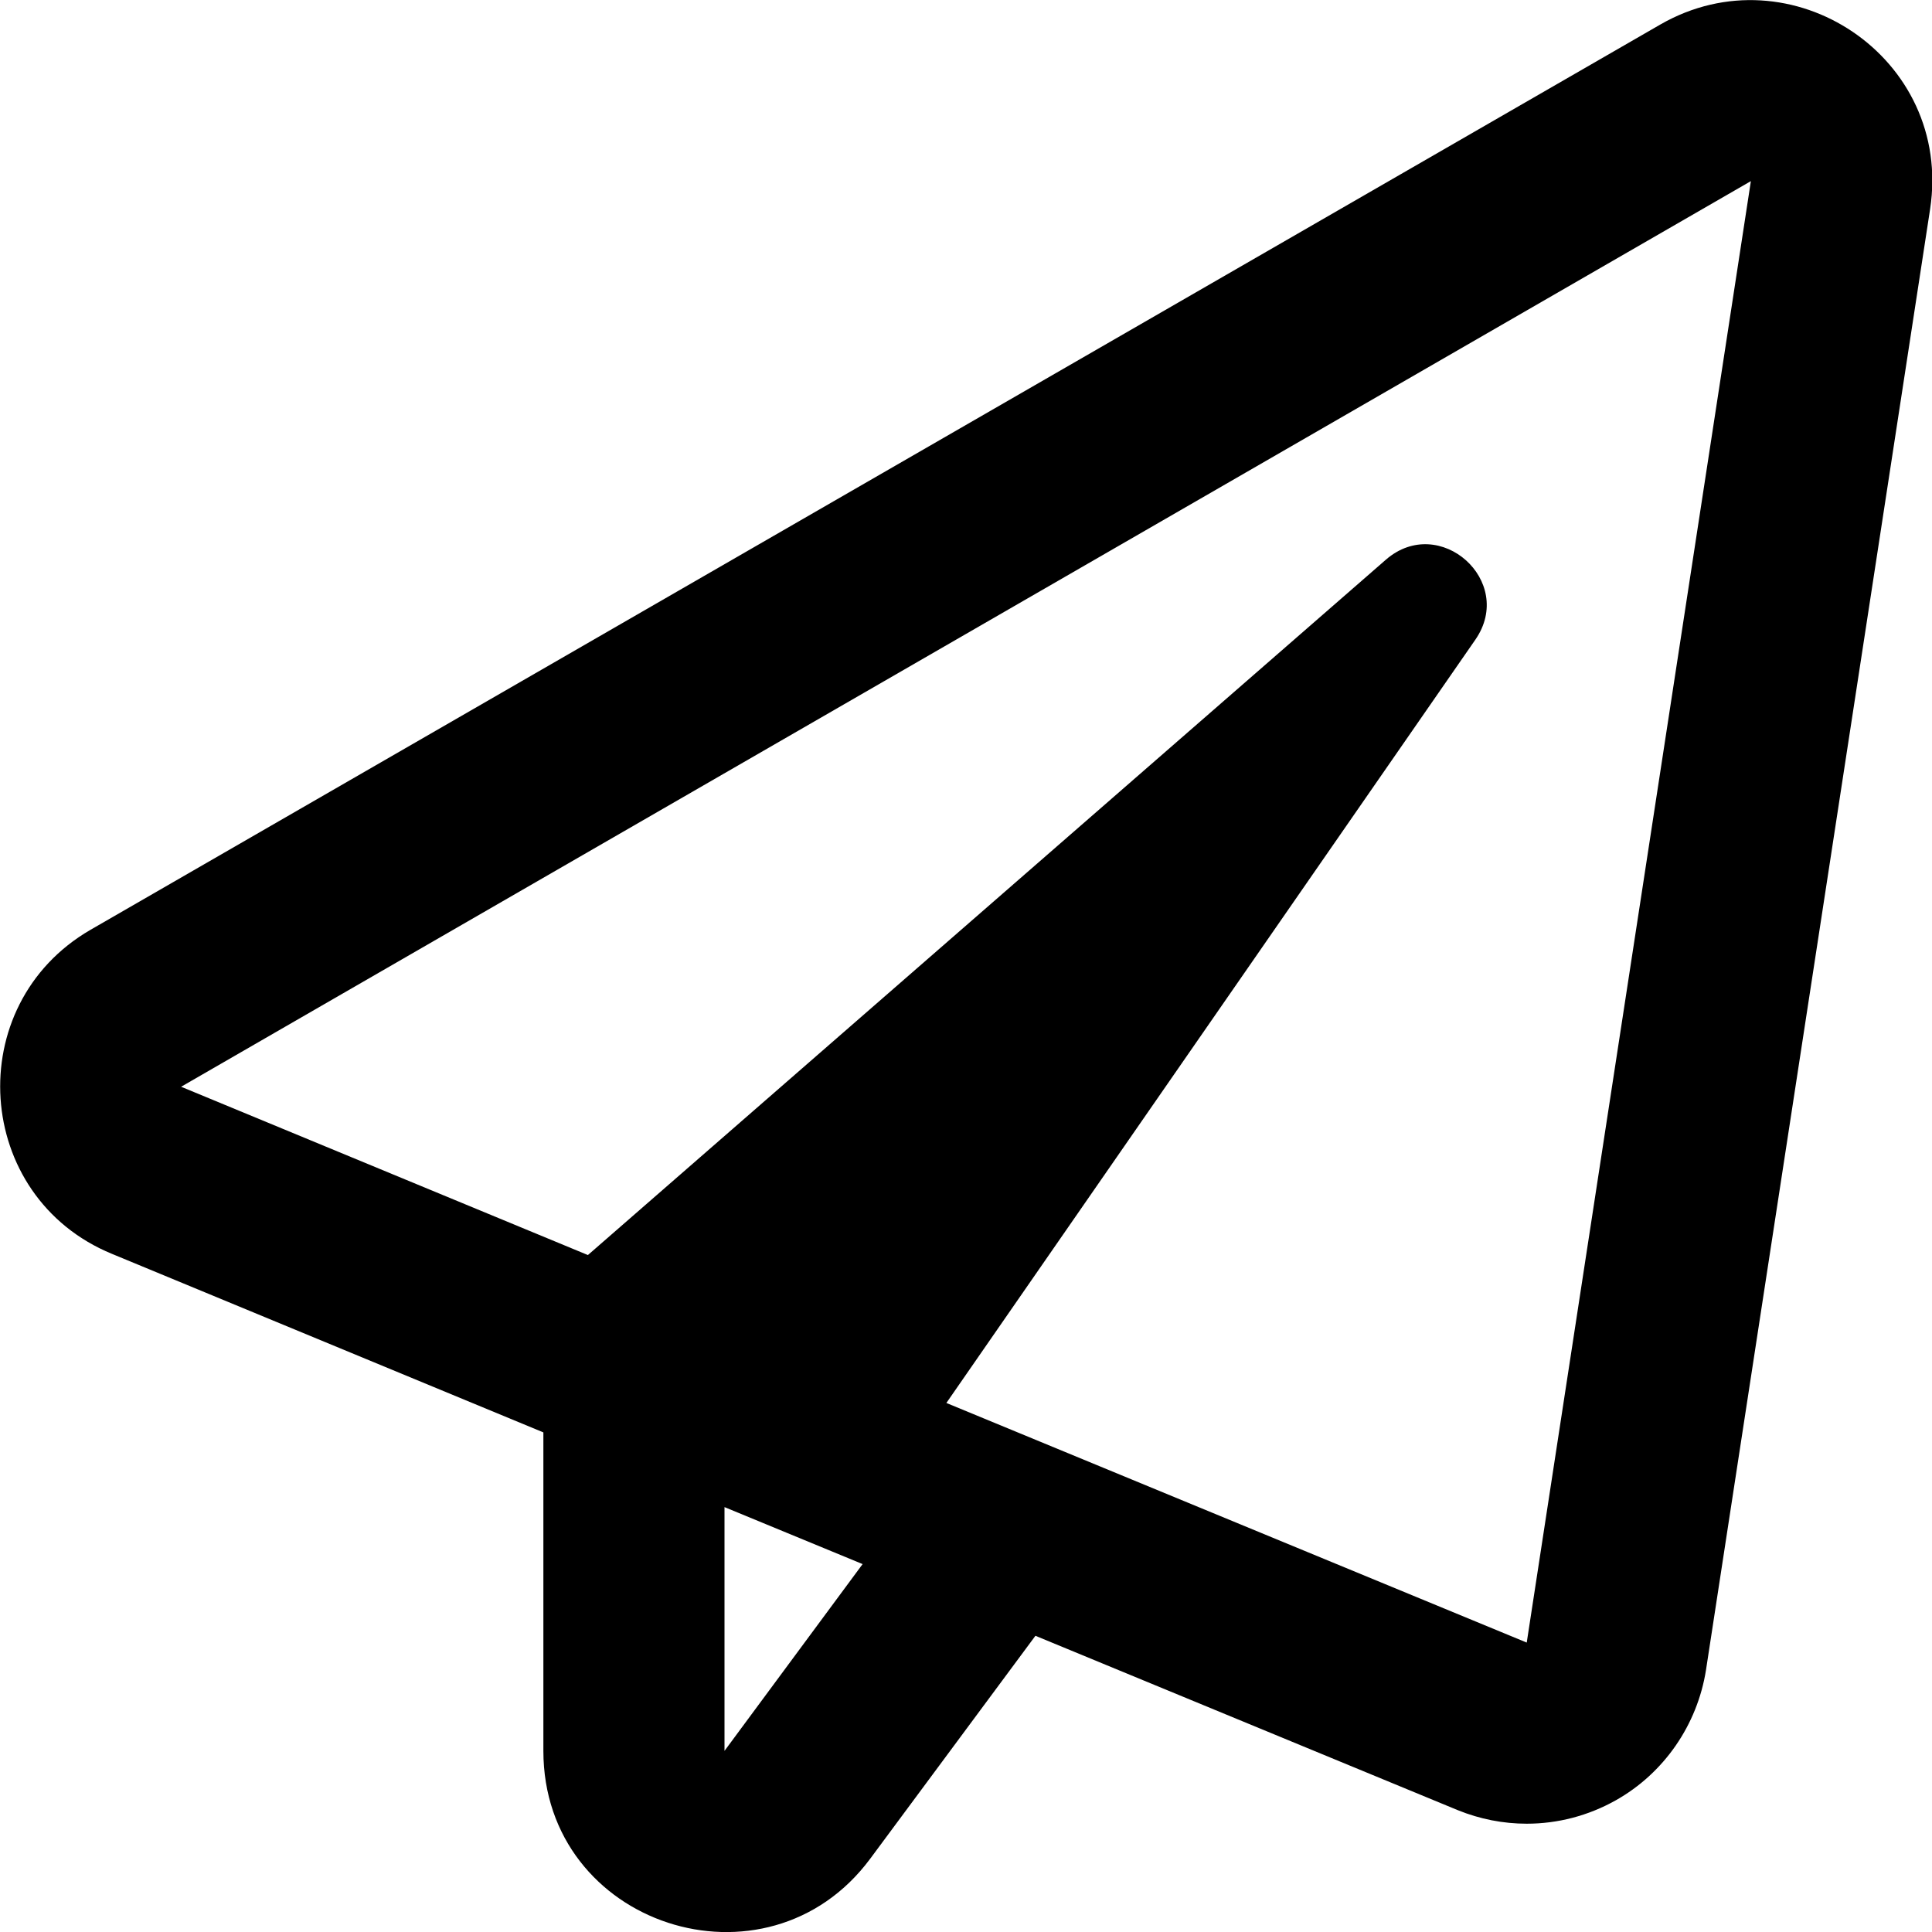
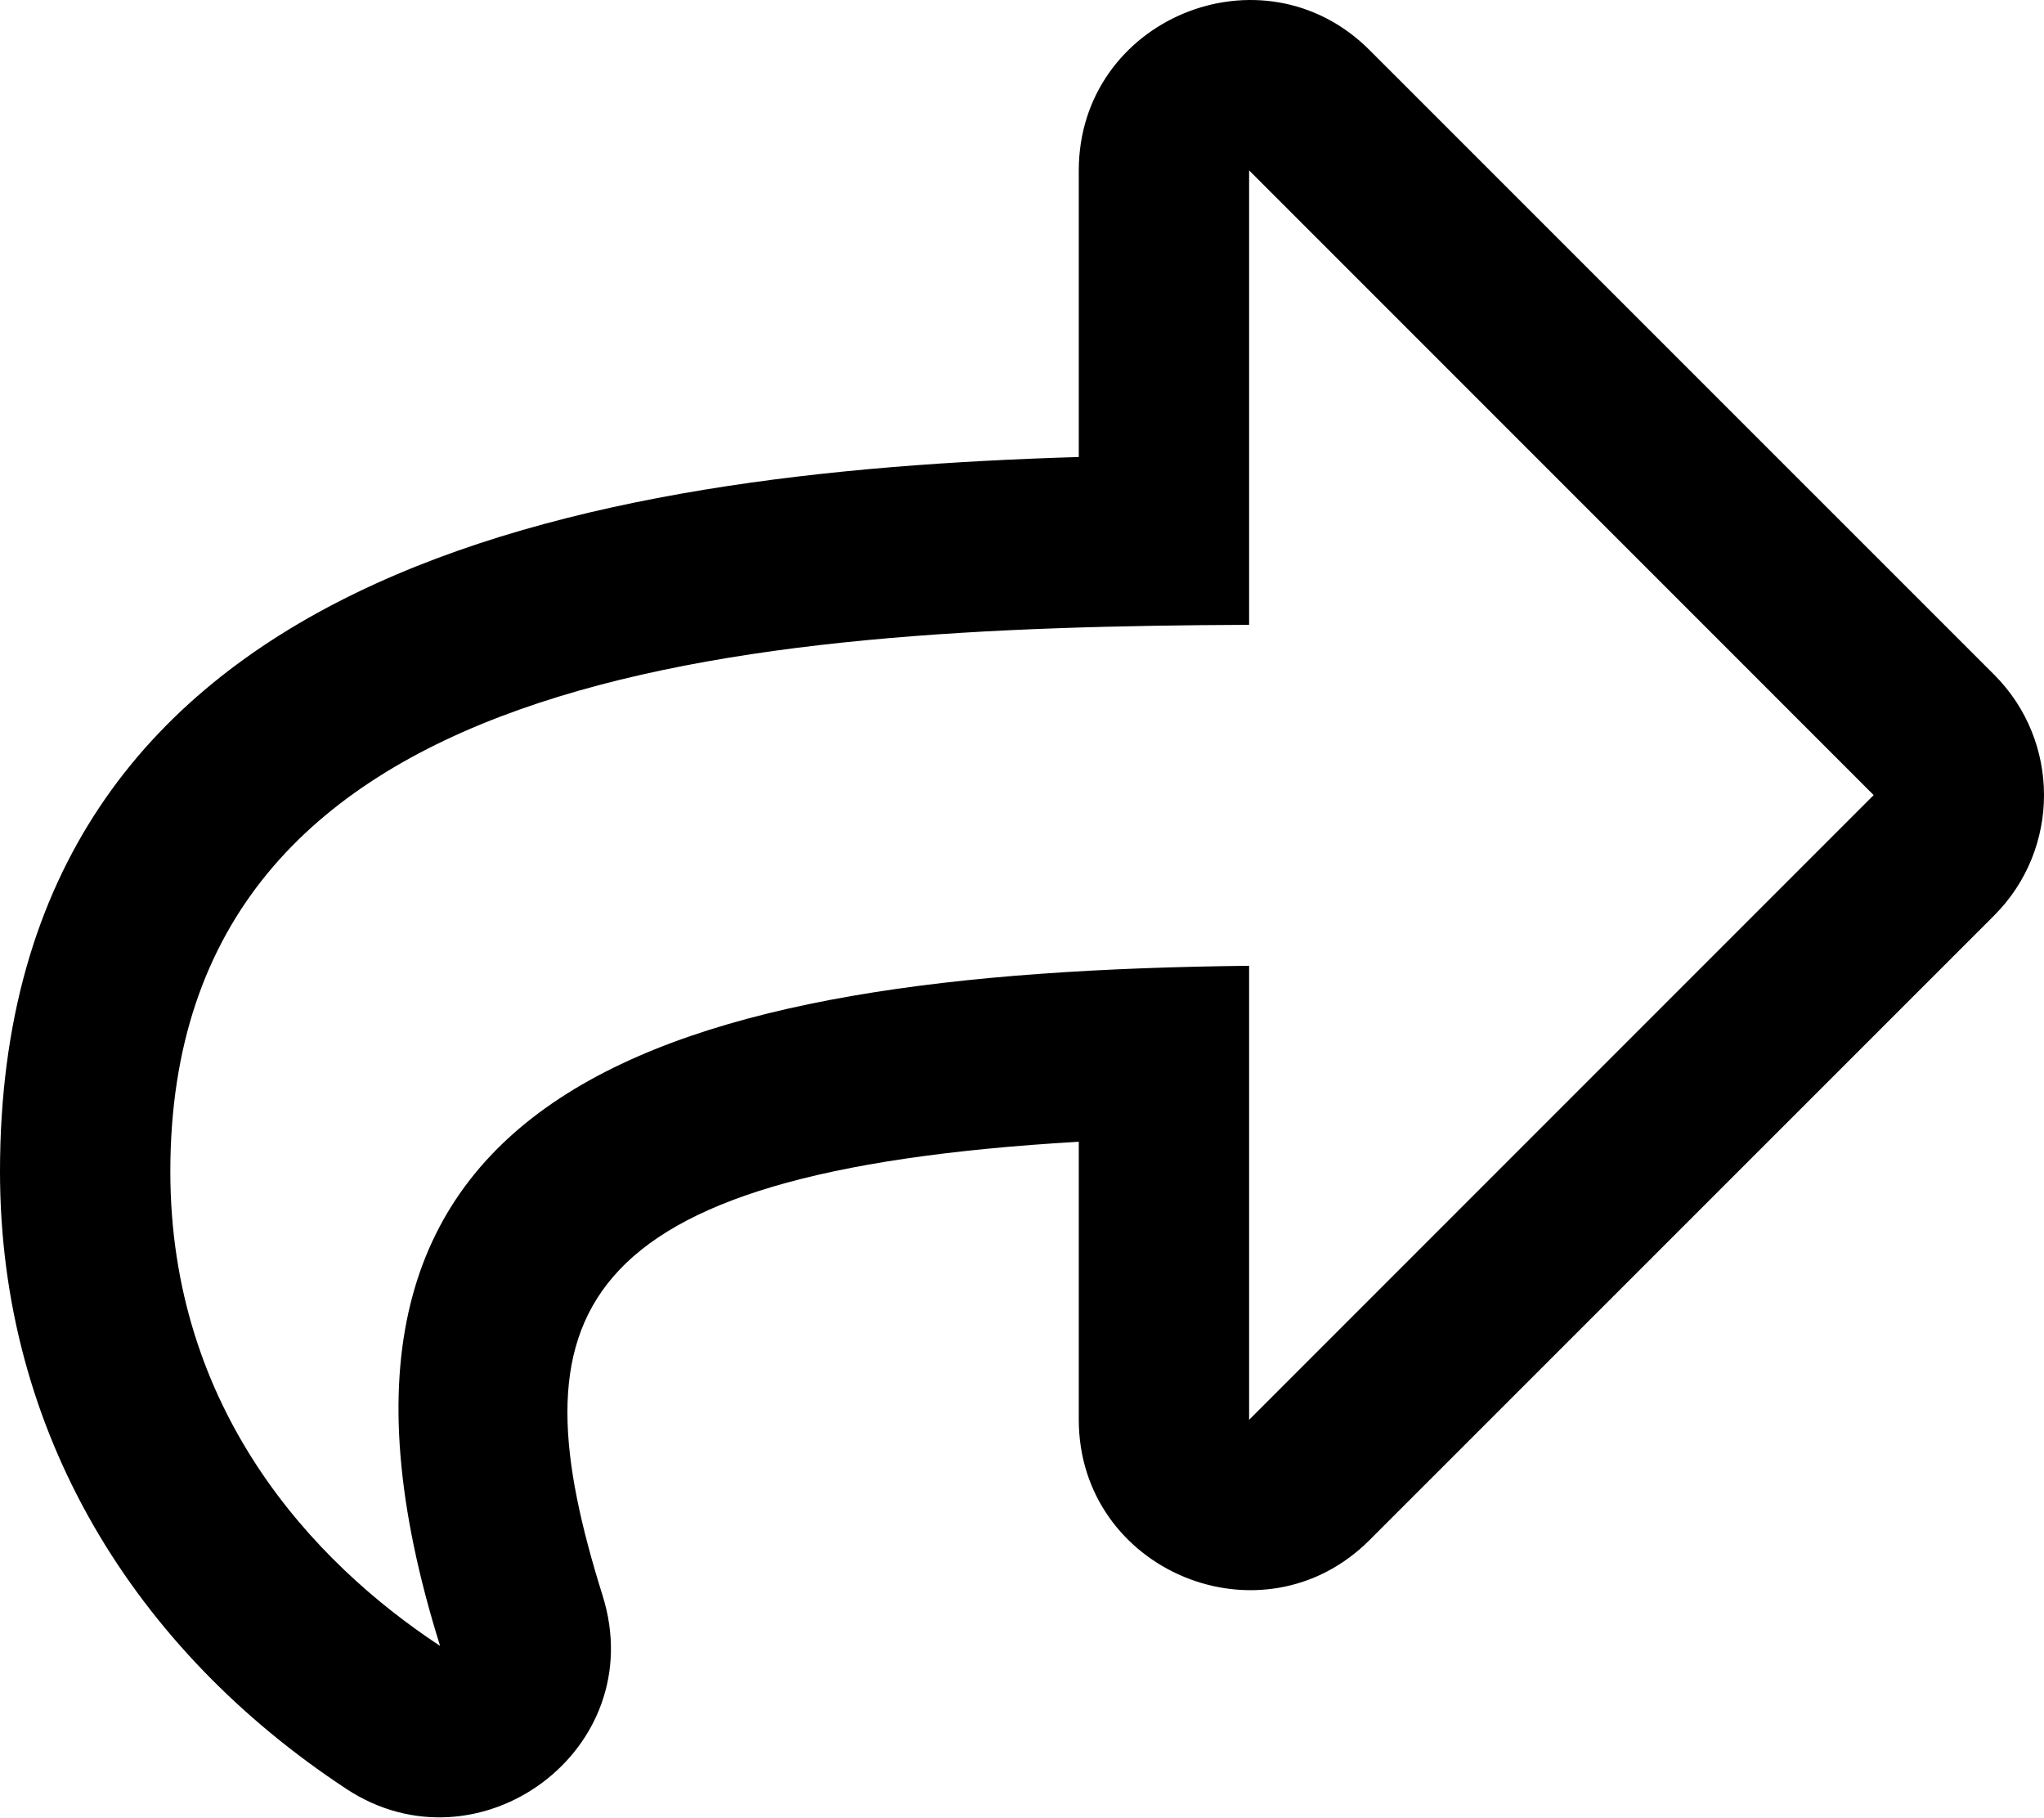
- <svg xmlns="http://www.w3.org/2000/svg" aria-hidden="true" focusable="false" data-prefix="far" data-icon="paper-plane" class="svg-inline--fa fa-paper-plane fa-w-16" role="img" viewBox="0 0 512 512">
-   <path fill="currentColor" d="M440 6.5L24 246.4c-34.4 19.9-31.1 70.8 5.7 85.9L144 379.6V464c0 46.4 59.2 65.5 86.6 28.6l43.8-59.1 111.9 46.2c5.9 2.4 12.1 3.6 18.3 3.6 8.2 0 16.3-2.1 23.6-6.2 12.8-7.2 21.6-20 23.9-34.5l59.4-387.2c6.1-40.1-36.9-68.8-71.5-48.9zM192 464v-64.6l36.6 15.1L192 464zm212.6-28.7l-153.8-63.5L391 169.5c10.7-15.5-9.5-33.5-23.7-21.2L155.8 332.6 48 288 464 48l-59.4 387.3z" />
+ <svg xmlns="http://www.w3.org/2000/svg" aria-hidden="true" data-prefix="far" data-icon="share" role="img" viewBox="0 0 576 512" class="svg-inline--fa fa-share fa-w-18 fa-7x">
+   <path fill="currentColor" d="M561.938 190.06L385.94 14.107C355.79-16.043 304 5.327 304 48.047v80.703C166.04 132.9 0 159.68 0 330.05c0 73.75 38.02 134.719 97.63 173.949 37.12 24.43 85.84-10.9 72.19-54.46C145.47 371.859 157.41 330.2 304 321.66v78.28c0 42.64 51.73 64.15 81.94 33.94l175.997-175.94c18.751-18.74 18.751-49.14.001-67.88zM352 400V272.09c-164.521 1.79-277.44 33.821-227.98 191.61C88 440 48 397.01 48 330.05c0-142.242 160.819-153.39 304-154.02V48l176 176-176 176z" class="" />
</svg>
